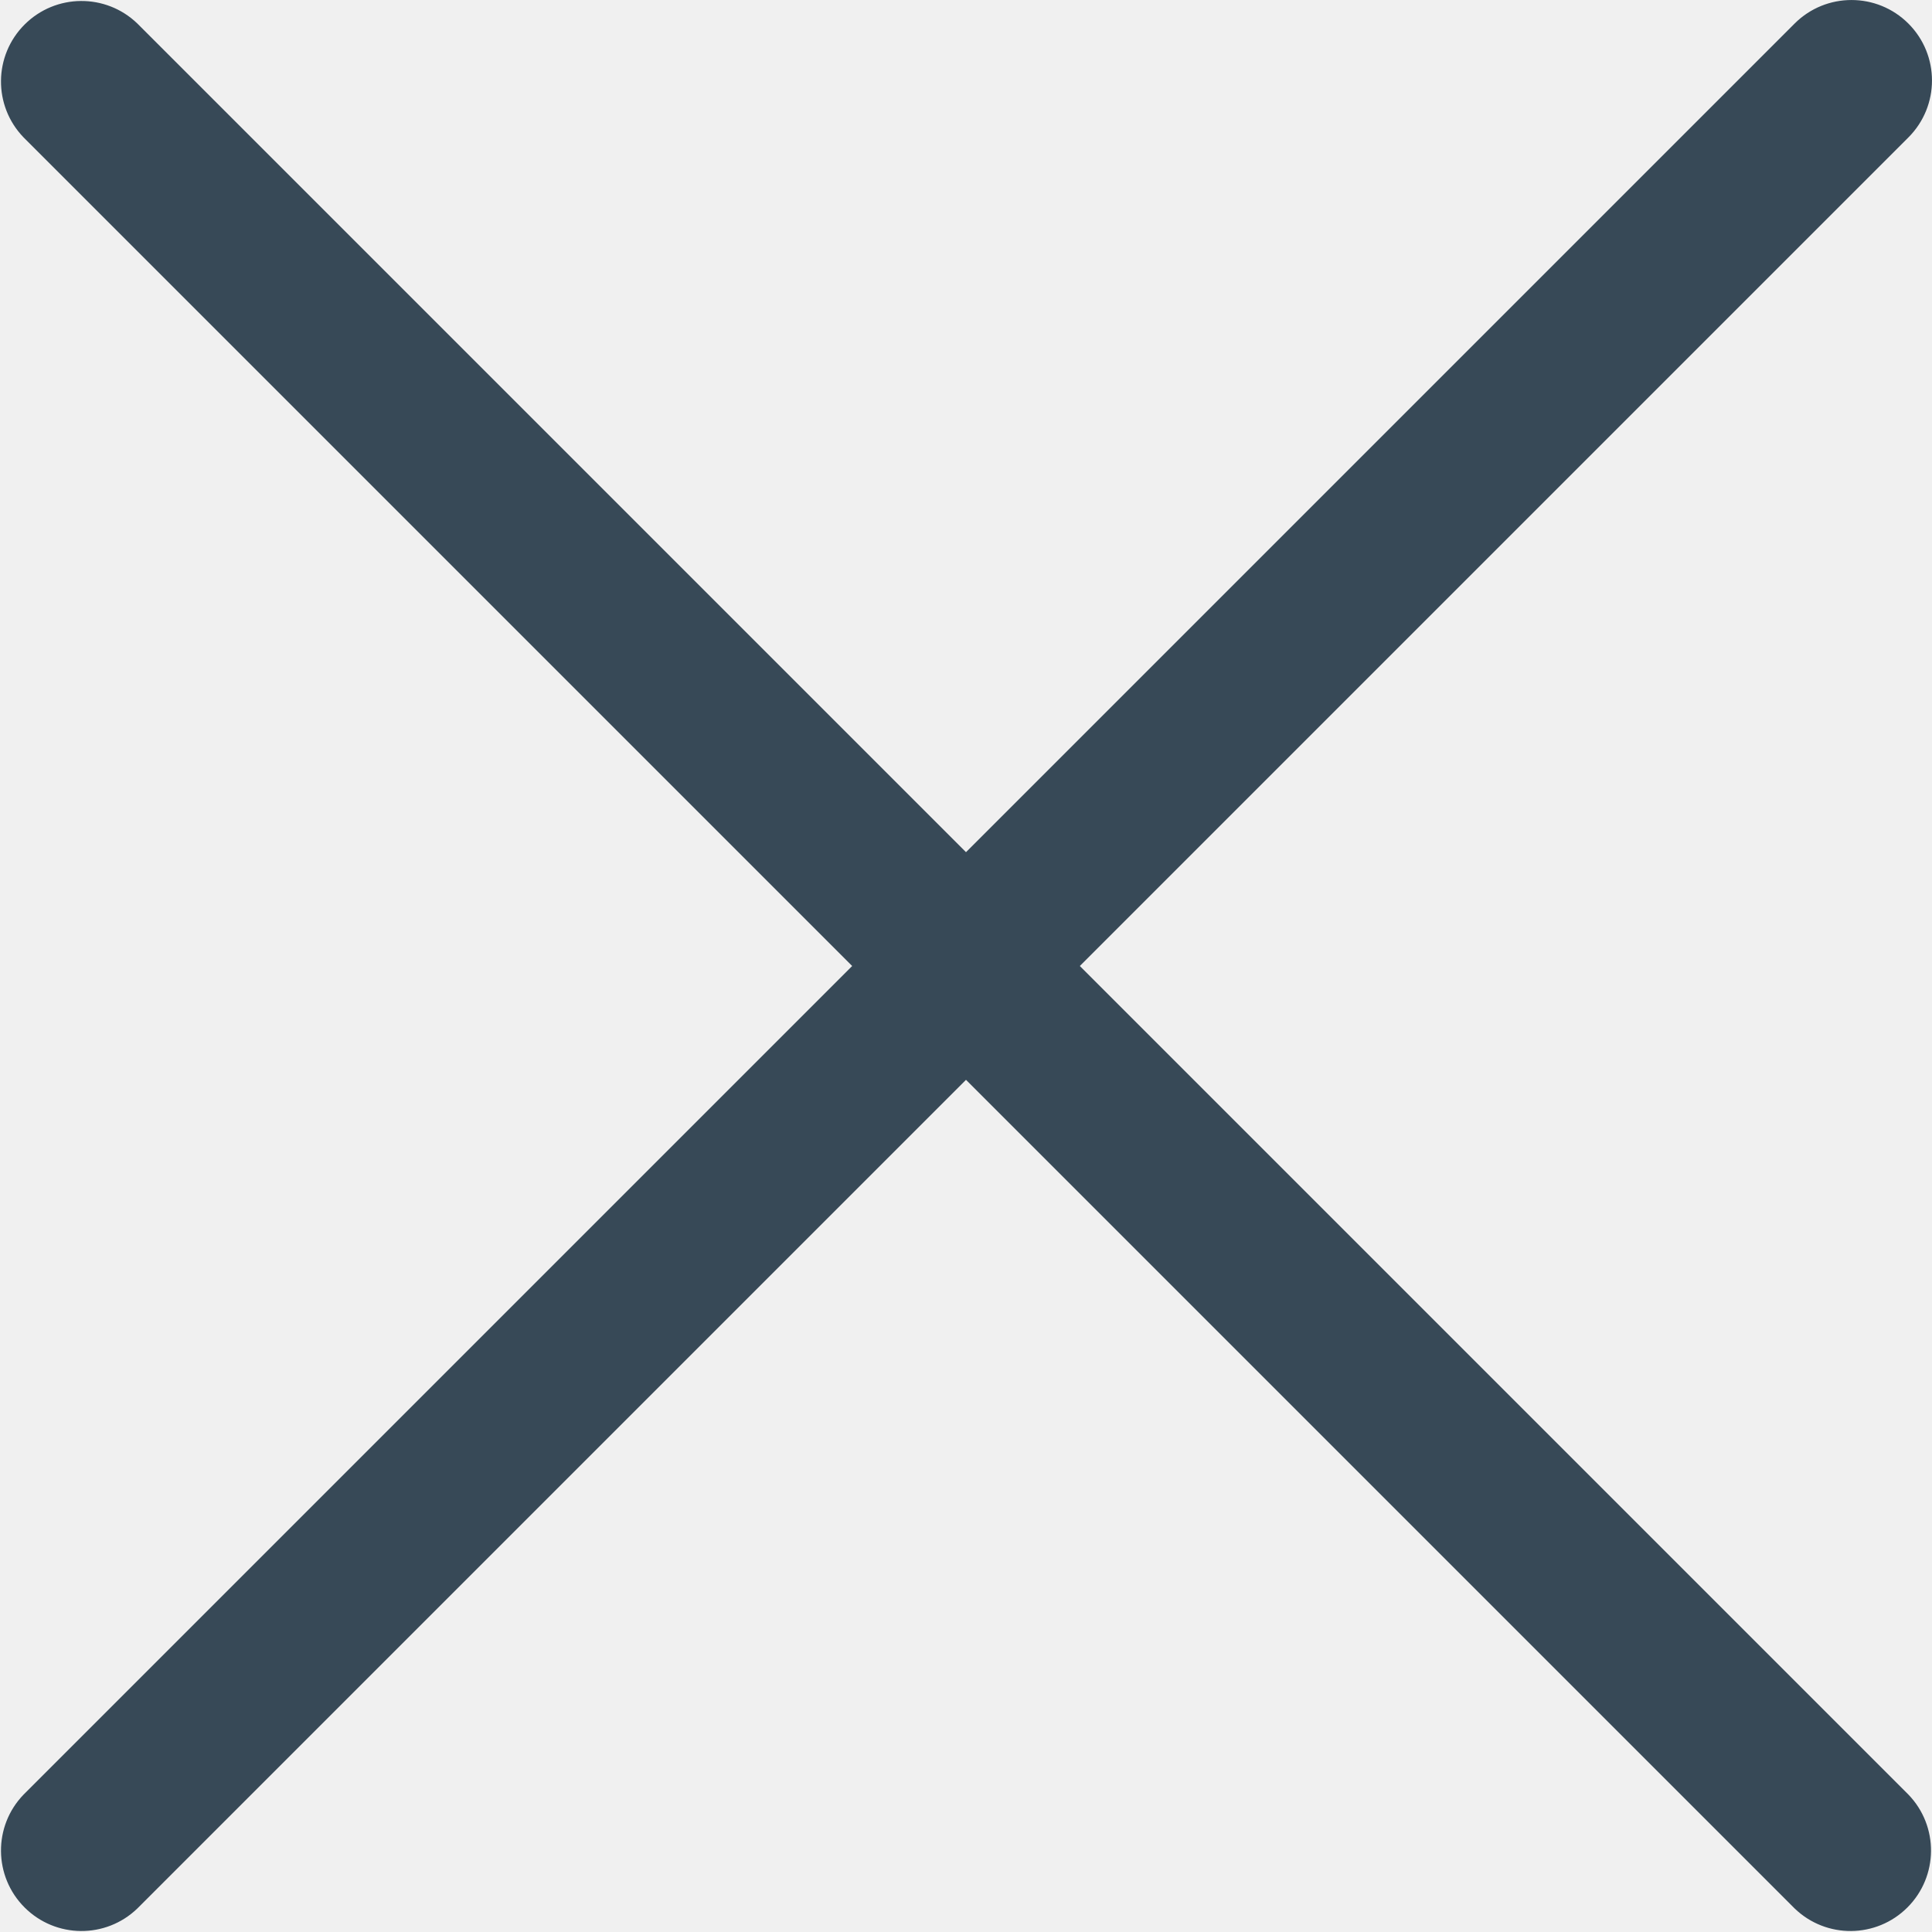
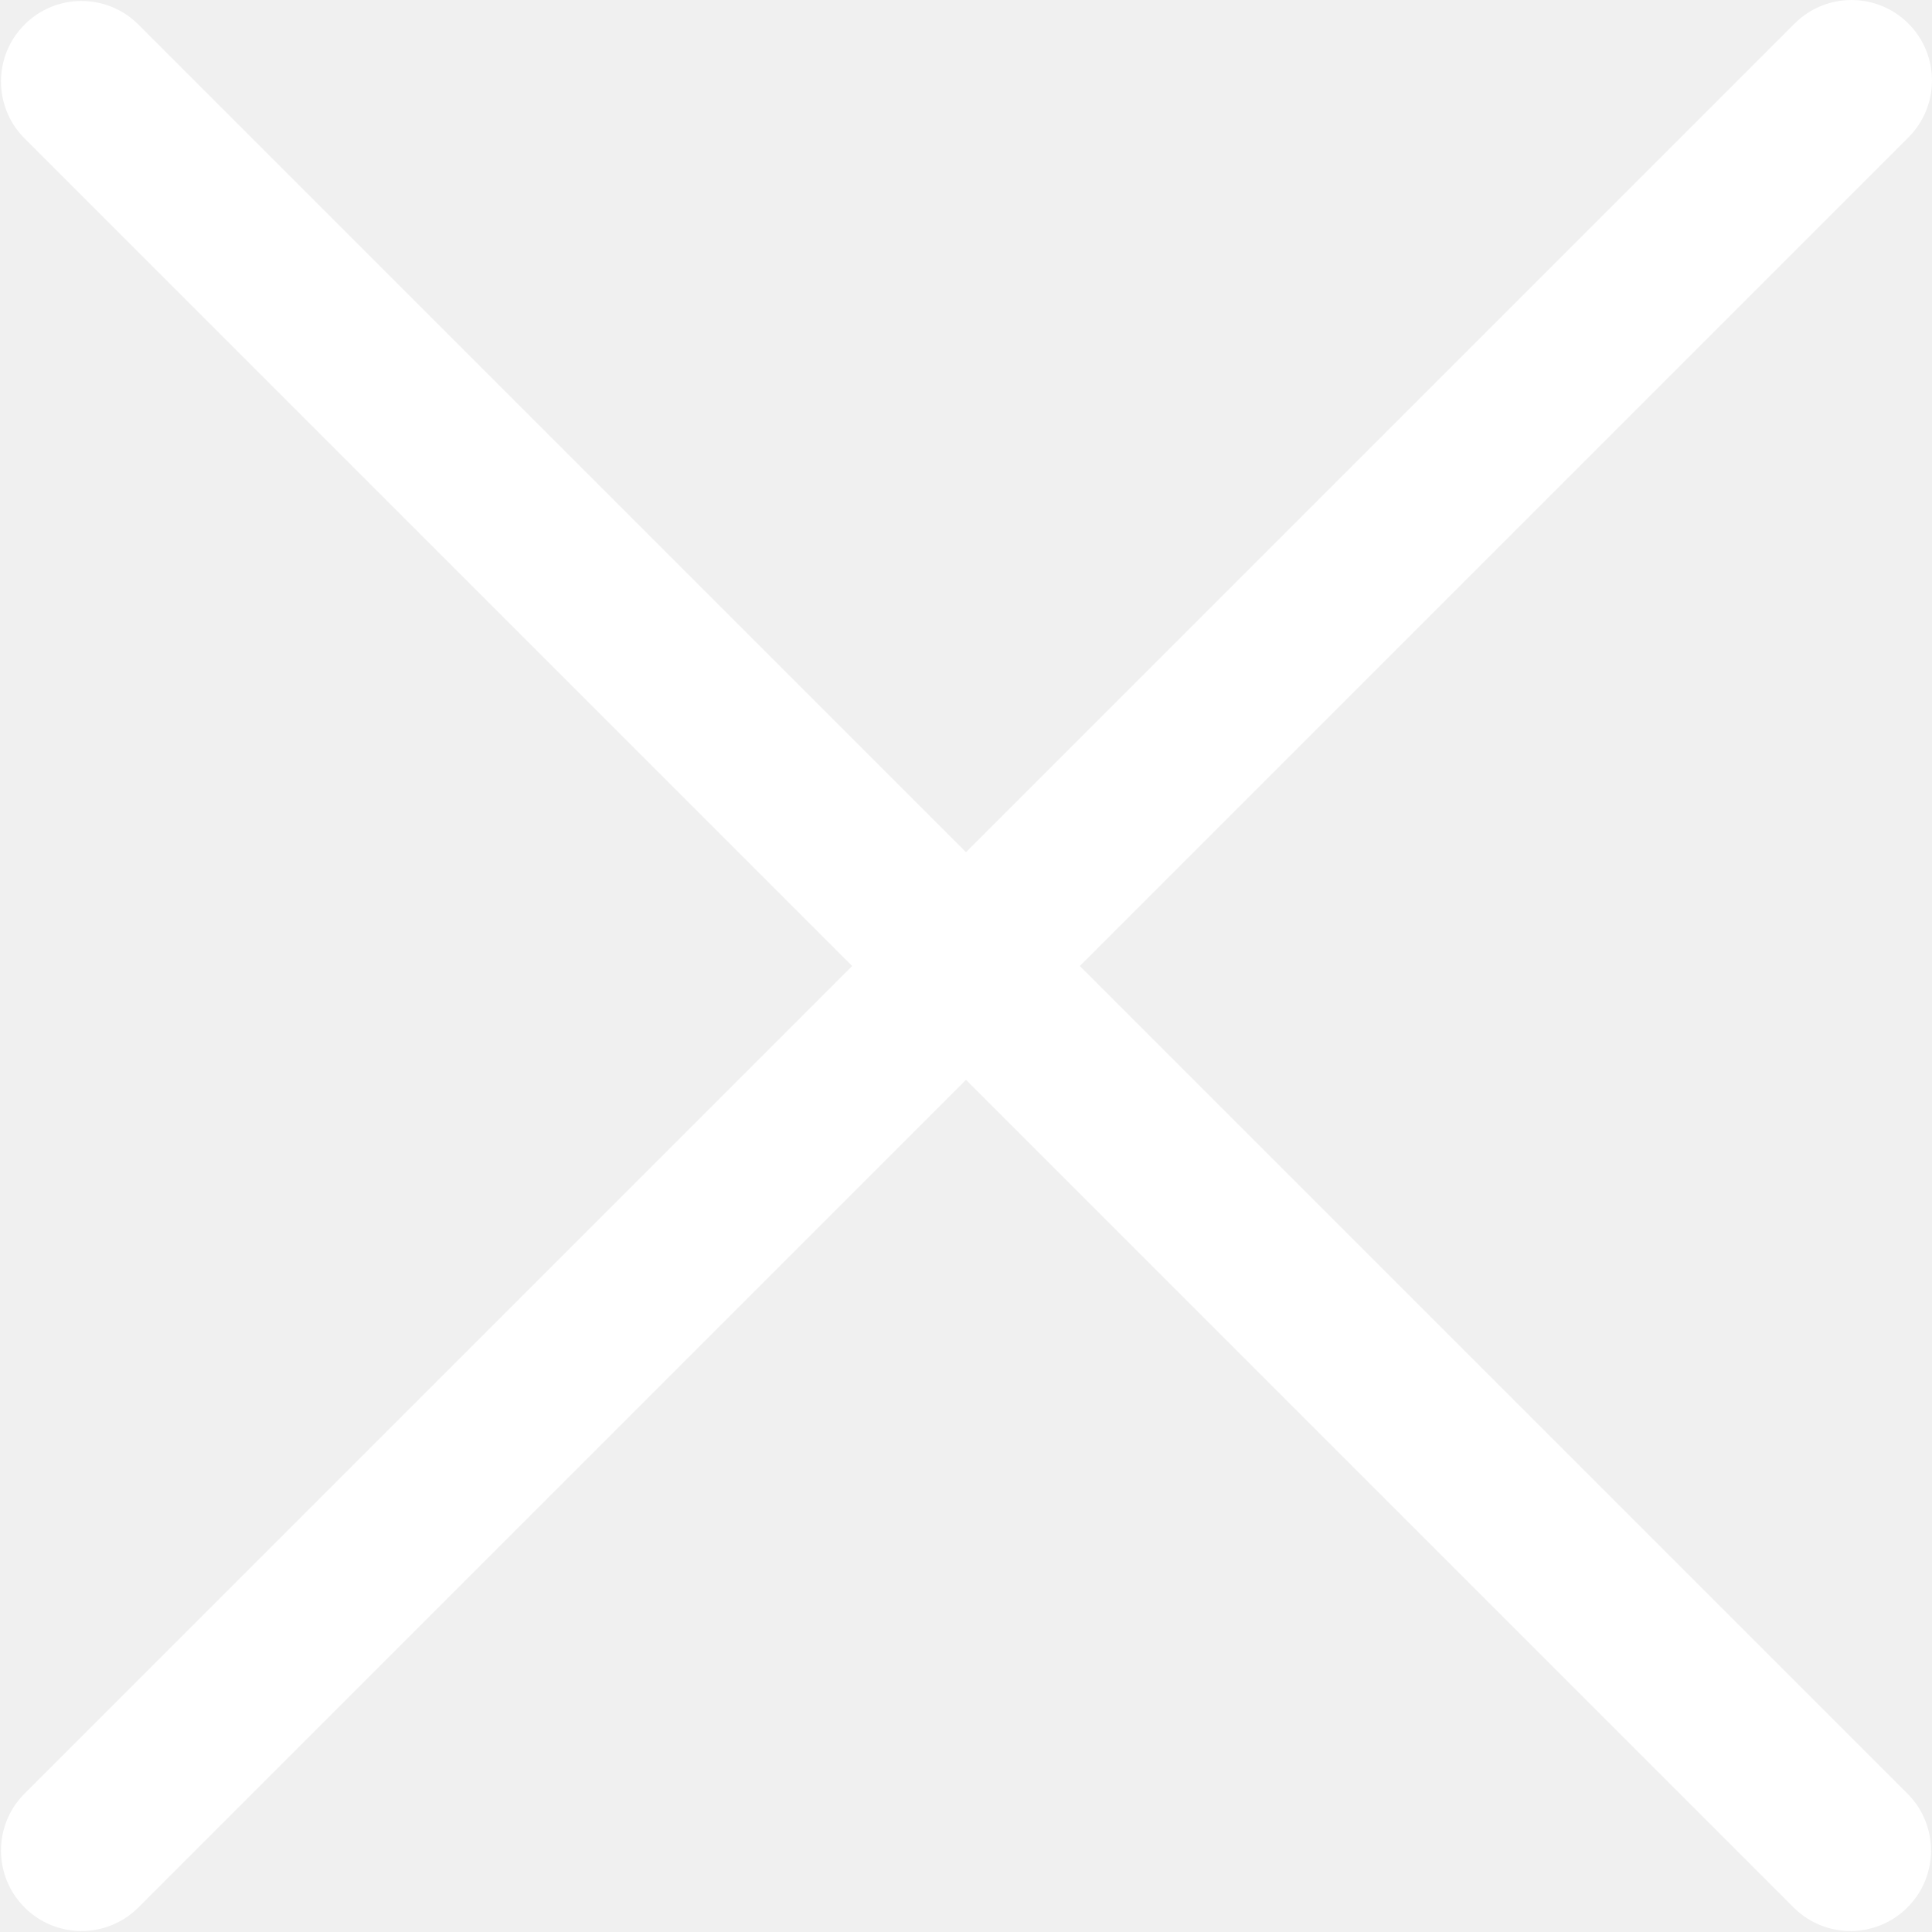
<svg xmlns="http://www.w3.org/2000/svg" width="24" height="24" fill="none" viewBox="0 0 24 24">
-   <path fill="#374957" d="M23.707.293a1 1 0 0 0-1.414 0L12 10.586 1.707.293A1 1 0 0 0 .293 1.707L10.586 12 .293 22.293a1 1 0 0 0 1.414 1.414L12 13.414l10.293 10.293a1 1 0 0 0 1.414-1.414L13.414 12 23.707 1.707a1 1 0 0 0 0-1.414Z" />
+   <path fill="#FFFFFF" d="M23.707.293a1 1 0 0 0-1.414 0L12 10.586 1.707.293A1 1 0 0 0 .293 1.707L10.586 12 .293 22.293a1 1 0 0 0 1.414 1.414L12 13.414l10.293 10.293a1 1 0 0 0 1.414-1.414L13.414 12 23.707 1.707a1 1 0 0 0 0-1.414Z" />
</svg>
